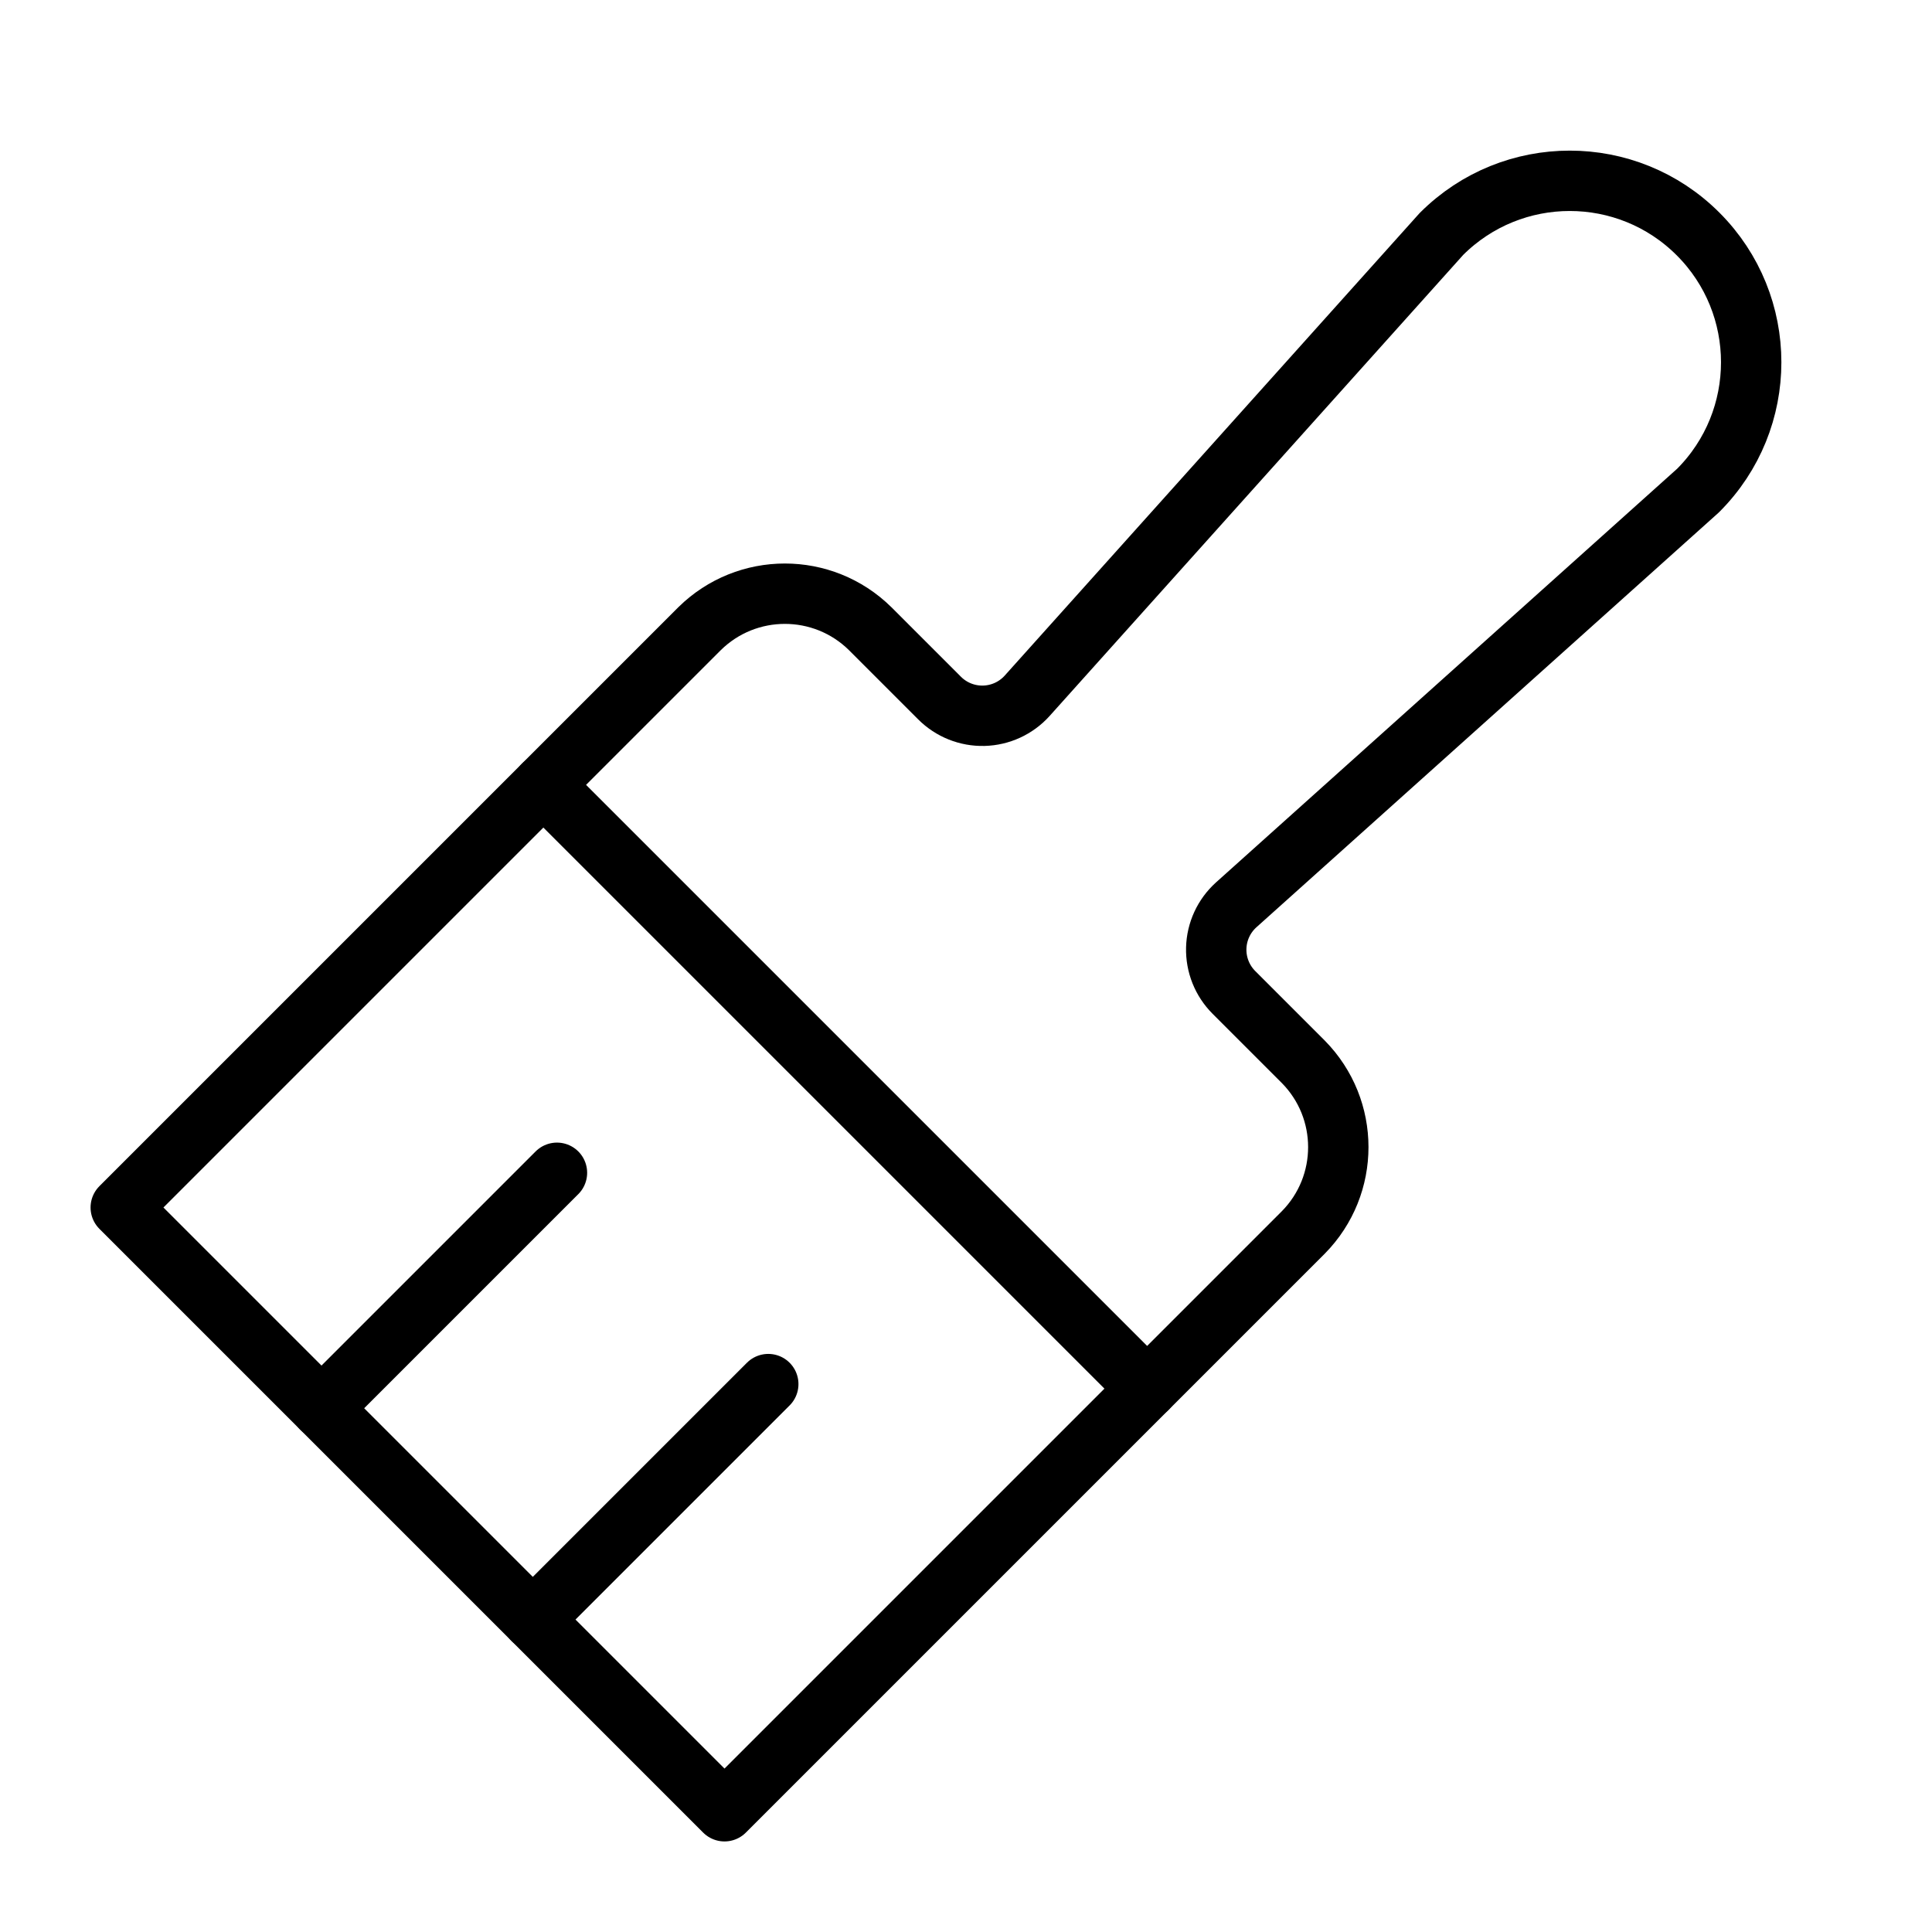
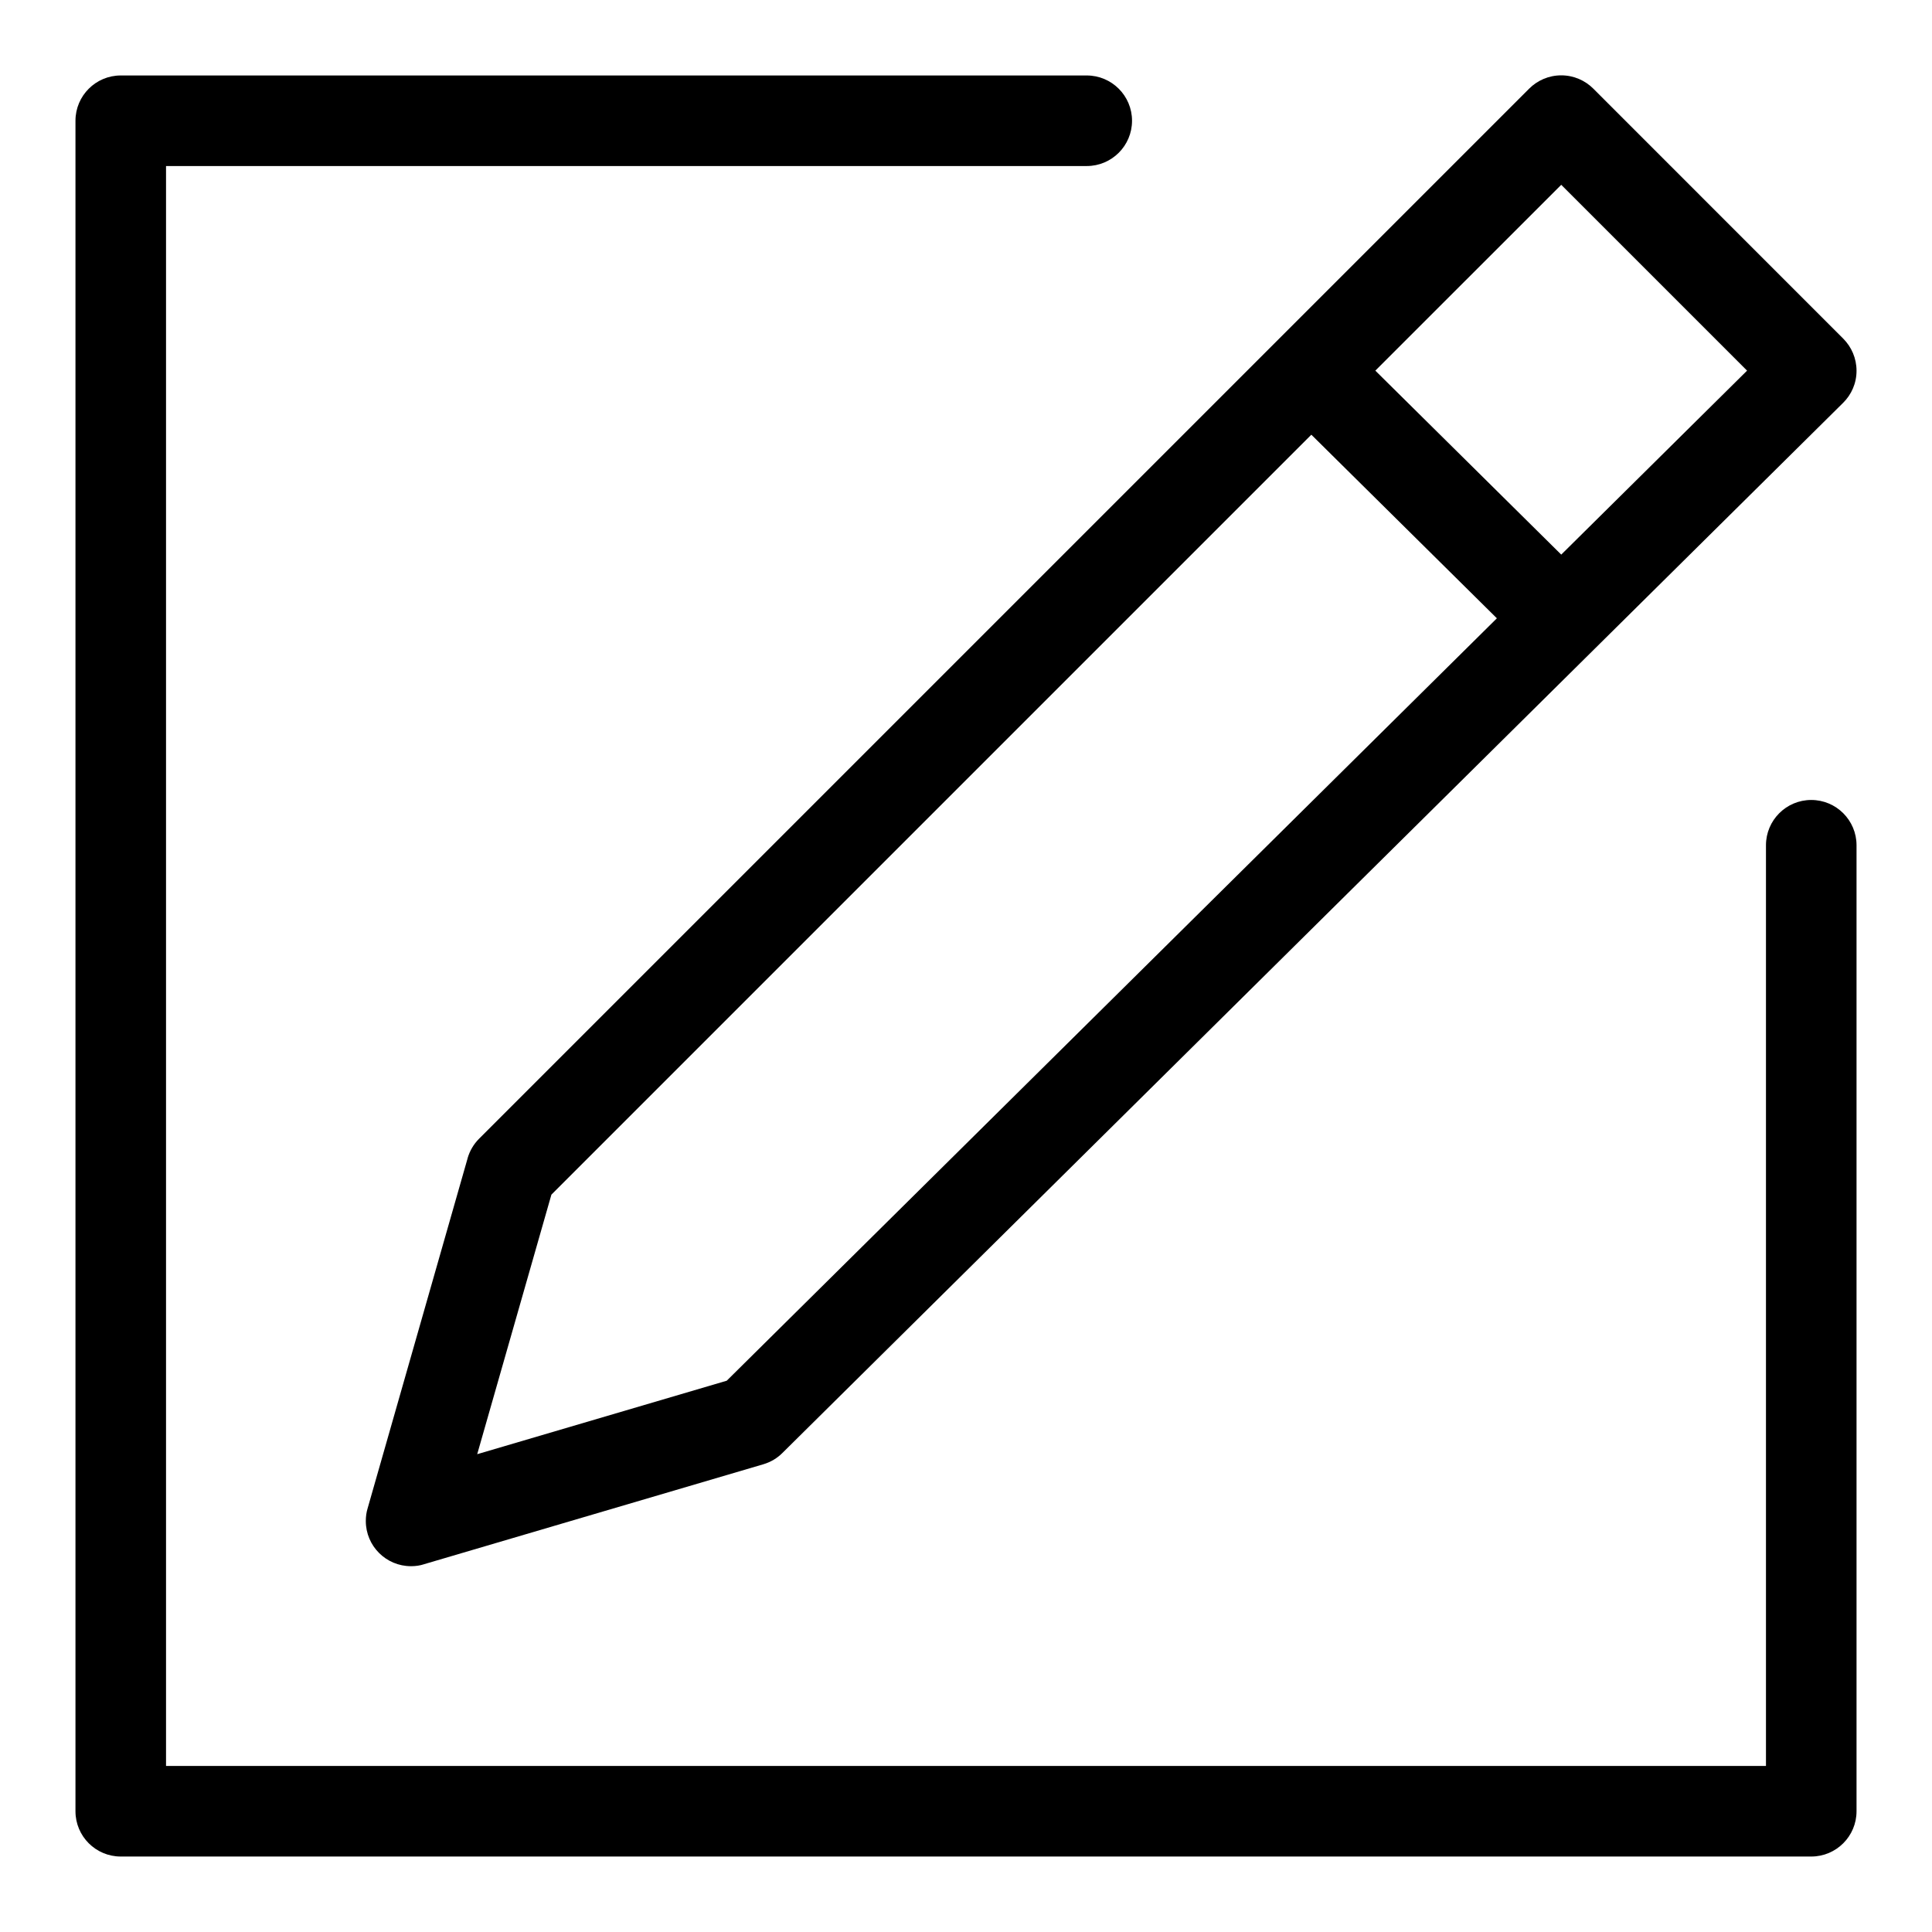
- <svg xmlns="http://www.w3.org/2000/svg" viewBox="0 0 256 256">
-   <rect fill="none" height="256" width="256" />
-   <line fill="none" stroke="#000" stroke-linecap="round" stroke-linejoin="round" stroke-width="8" x1="72" x2="152" y1="104" y2="184" />
-   <line fill="none" stroke="#000" stroke-linecap="round" stroke-linejoin="round" stroke-width="8" x1="101.8" x2="70.6" y1="183.4" y2="214.6" />
-   <line fill="none" stroke="#000" stroke-linecap="round" stroke-linejoin="round" stroke-width="8" x1="73.8" x2="42.6" y1="155.4" y2="186.6" />
-   <path d="M136.1,92.2,191,31a24,24,0,0,1,34,34l-61.2,54.9a8,8,0,0,0-.3,11.6l9.2,9.2a16.1,16.1,0,0,1,0,22.6L96,240,16,160,92.7,83.3a16.1,16.1,0,0,1,22.6,0l9.2,9.2A8,8,0,0,0,136.1,92.2Z" fill="none" stroke="#000" stroke-linecap="round" stroke-linejoin="round" stroke-width="8" />
+ <svg xmlns="http://www.w3.org/2000/svg" fill="#000000" width="800px" height="800px" viewBox="0 0 32 32" version="1.1">
+   <path d="M7.744 19.189l-1.656 5.797c-0.019 0.062-0.029 0.133-0.029 0.207 0 0.413 0.335 0.748 0.748 0.748 0.001 0 0.001 0 0.002 0h-0c0.001 0 0.002 0 0.003 0 0.075 0 0.146-0.011 0.214-0.033l-0.005 0.001 5.622-1.656c0.124-0.037 0.23-0.101 0.315-0.186l-0 0 17.569-17.394c0.137-0.135 0.223-0.323 0.223-0.531v-0c0-0 0-0.001 0-0.001 0-0.207-0.084-0.395-0.219-0.531l-4.141-4.142c-0.136-0.136-0.324-0.22-0.531-0.22s-0.395 0.084-0.531 0.22v0l-17.394 17.394c-0.088 0.088-0.153 0.198-0.189 0.321l-0.001 0.005zM25.859 3.061l3.078 3.078-3.078 3.047-3.079-3.047zM21.72 7.2l3.073 3.041-12.756 12.628-4.133 1.217 1.229-4.299zM30 13.25c-0.414 0-0.75 0.336-0.75 0.75v0 15.25h-26.5v-26.5h15.25c0.414 0 0.75-0.336 0.75-0.75s-0.336-0.75-0.75-0.75v0h-16c-0.414 0-0.75 0.336-0.75 0.75v0 28c0 0.414 0.336 0.75 0.75 0.75h28c0.414-0 0.75-0.336 0.75-0.75v0-16c-0-0.414-0.336-0.75-0.75-0.75v0z" />
</svg>
